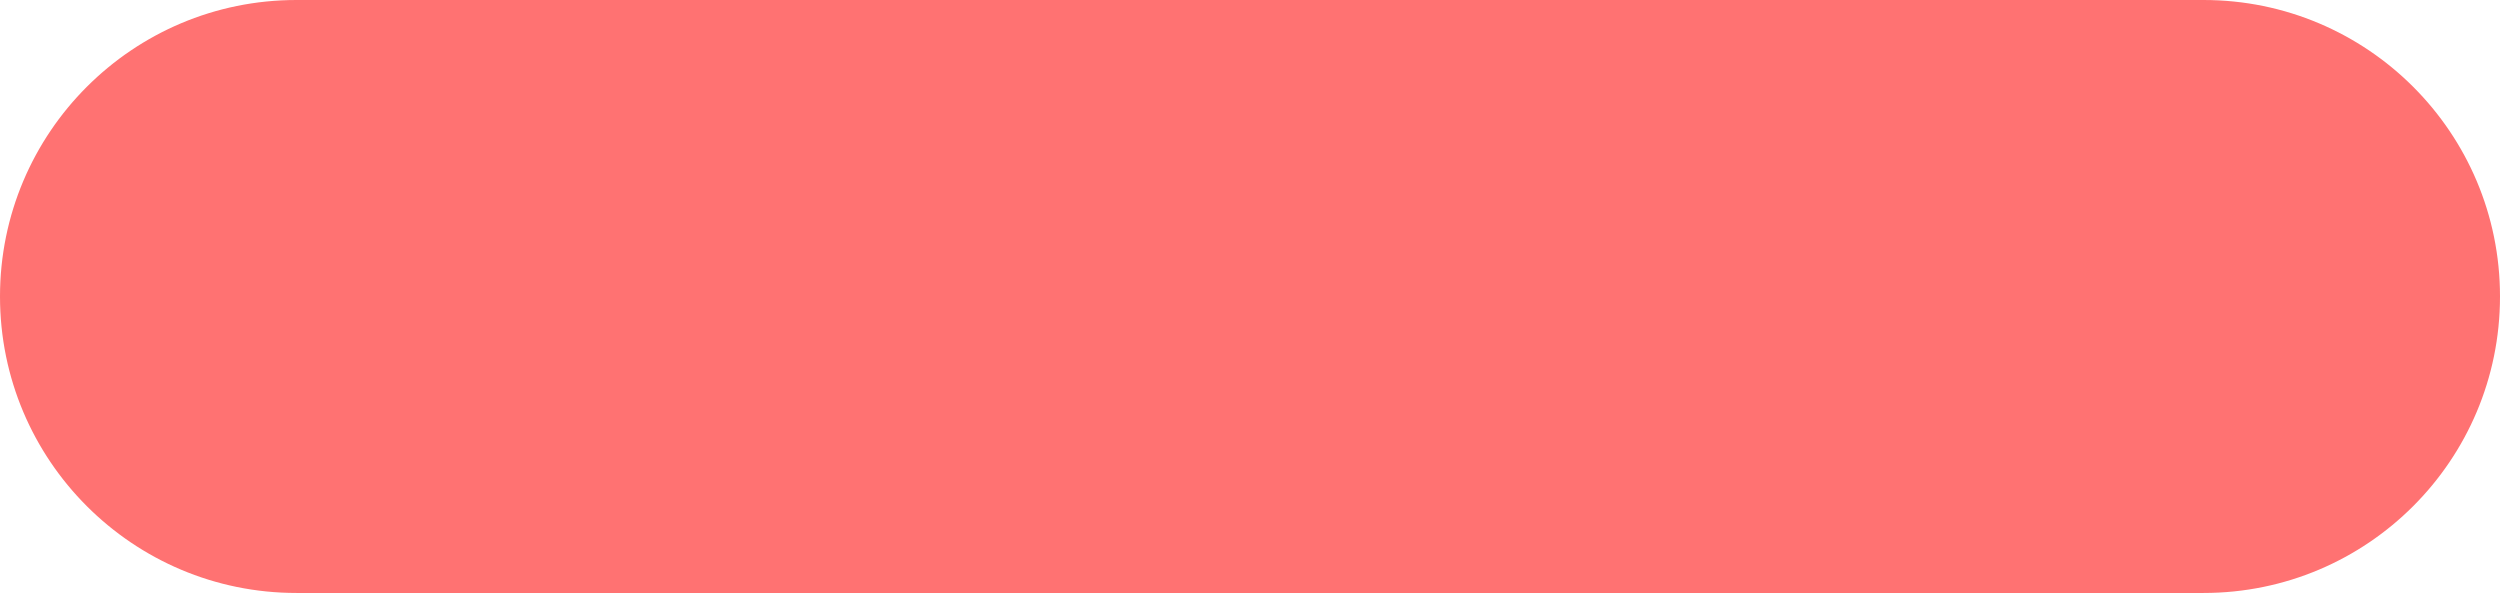
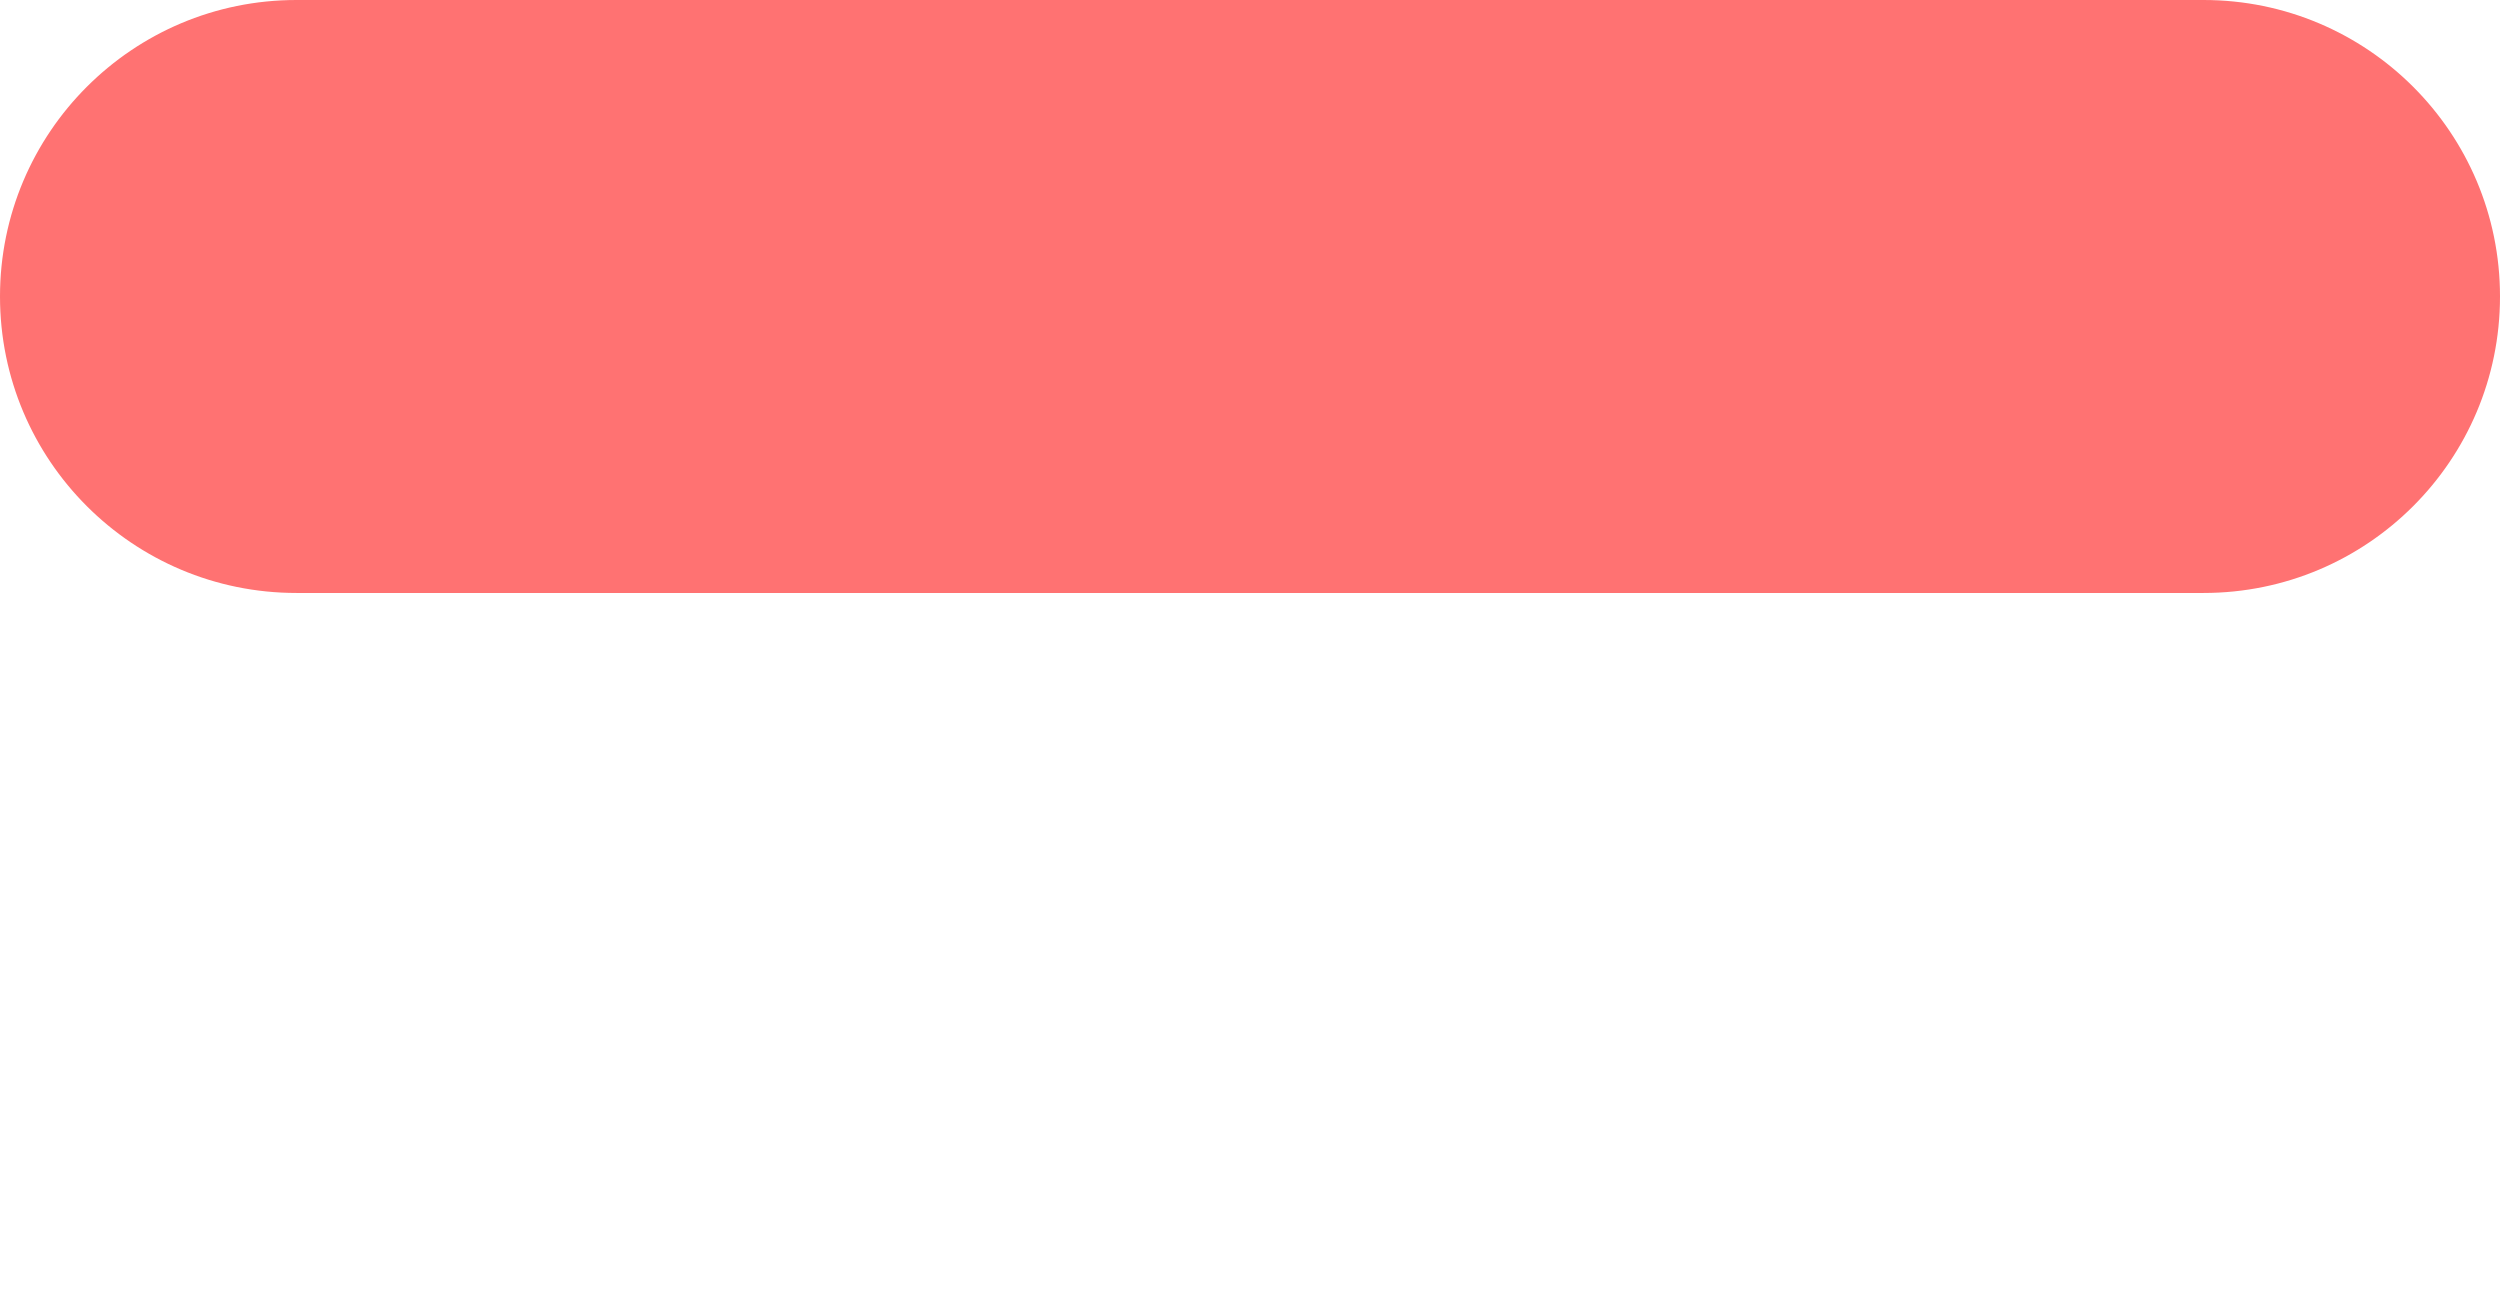
- <svg xmlns="http://www.w3.org/2000/svg" version="1" viewBox="0 0 1920 455.5">
+ <svg xmlns="http://www.w3.org/2000/svg" version="1" viewBox="0 0 1920 1000">
  <path fill="#FF7272" class="st2" d="M0 227.7c0 125.8 101.9 227.7 227.7 227.7h1464.6c125.8 0 227.7-101.9 227.7-227.7S1818.1 0 1692.3 0H227.7C101.9 0 0 101.9 0 227.7z" />
</svg>
